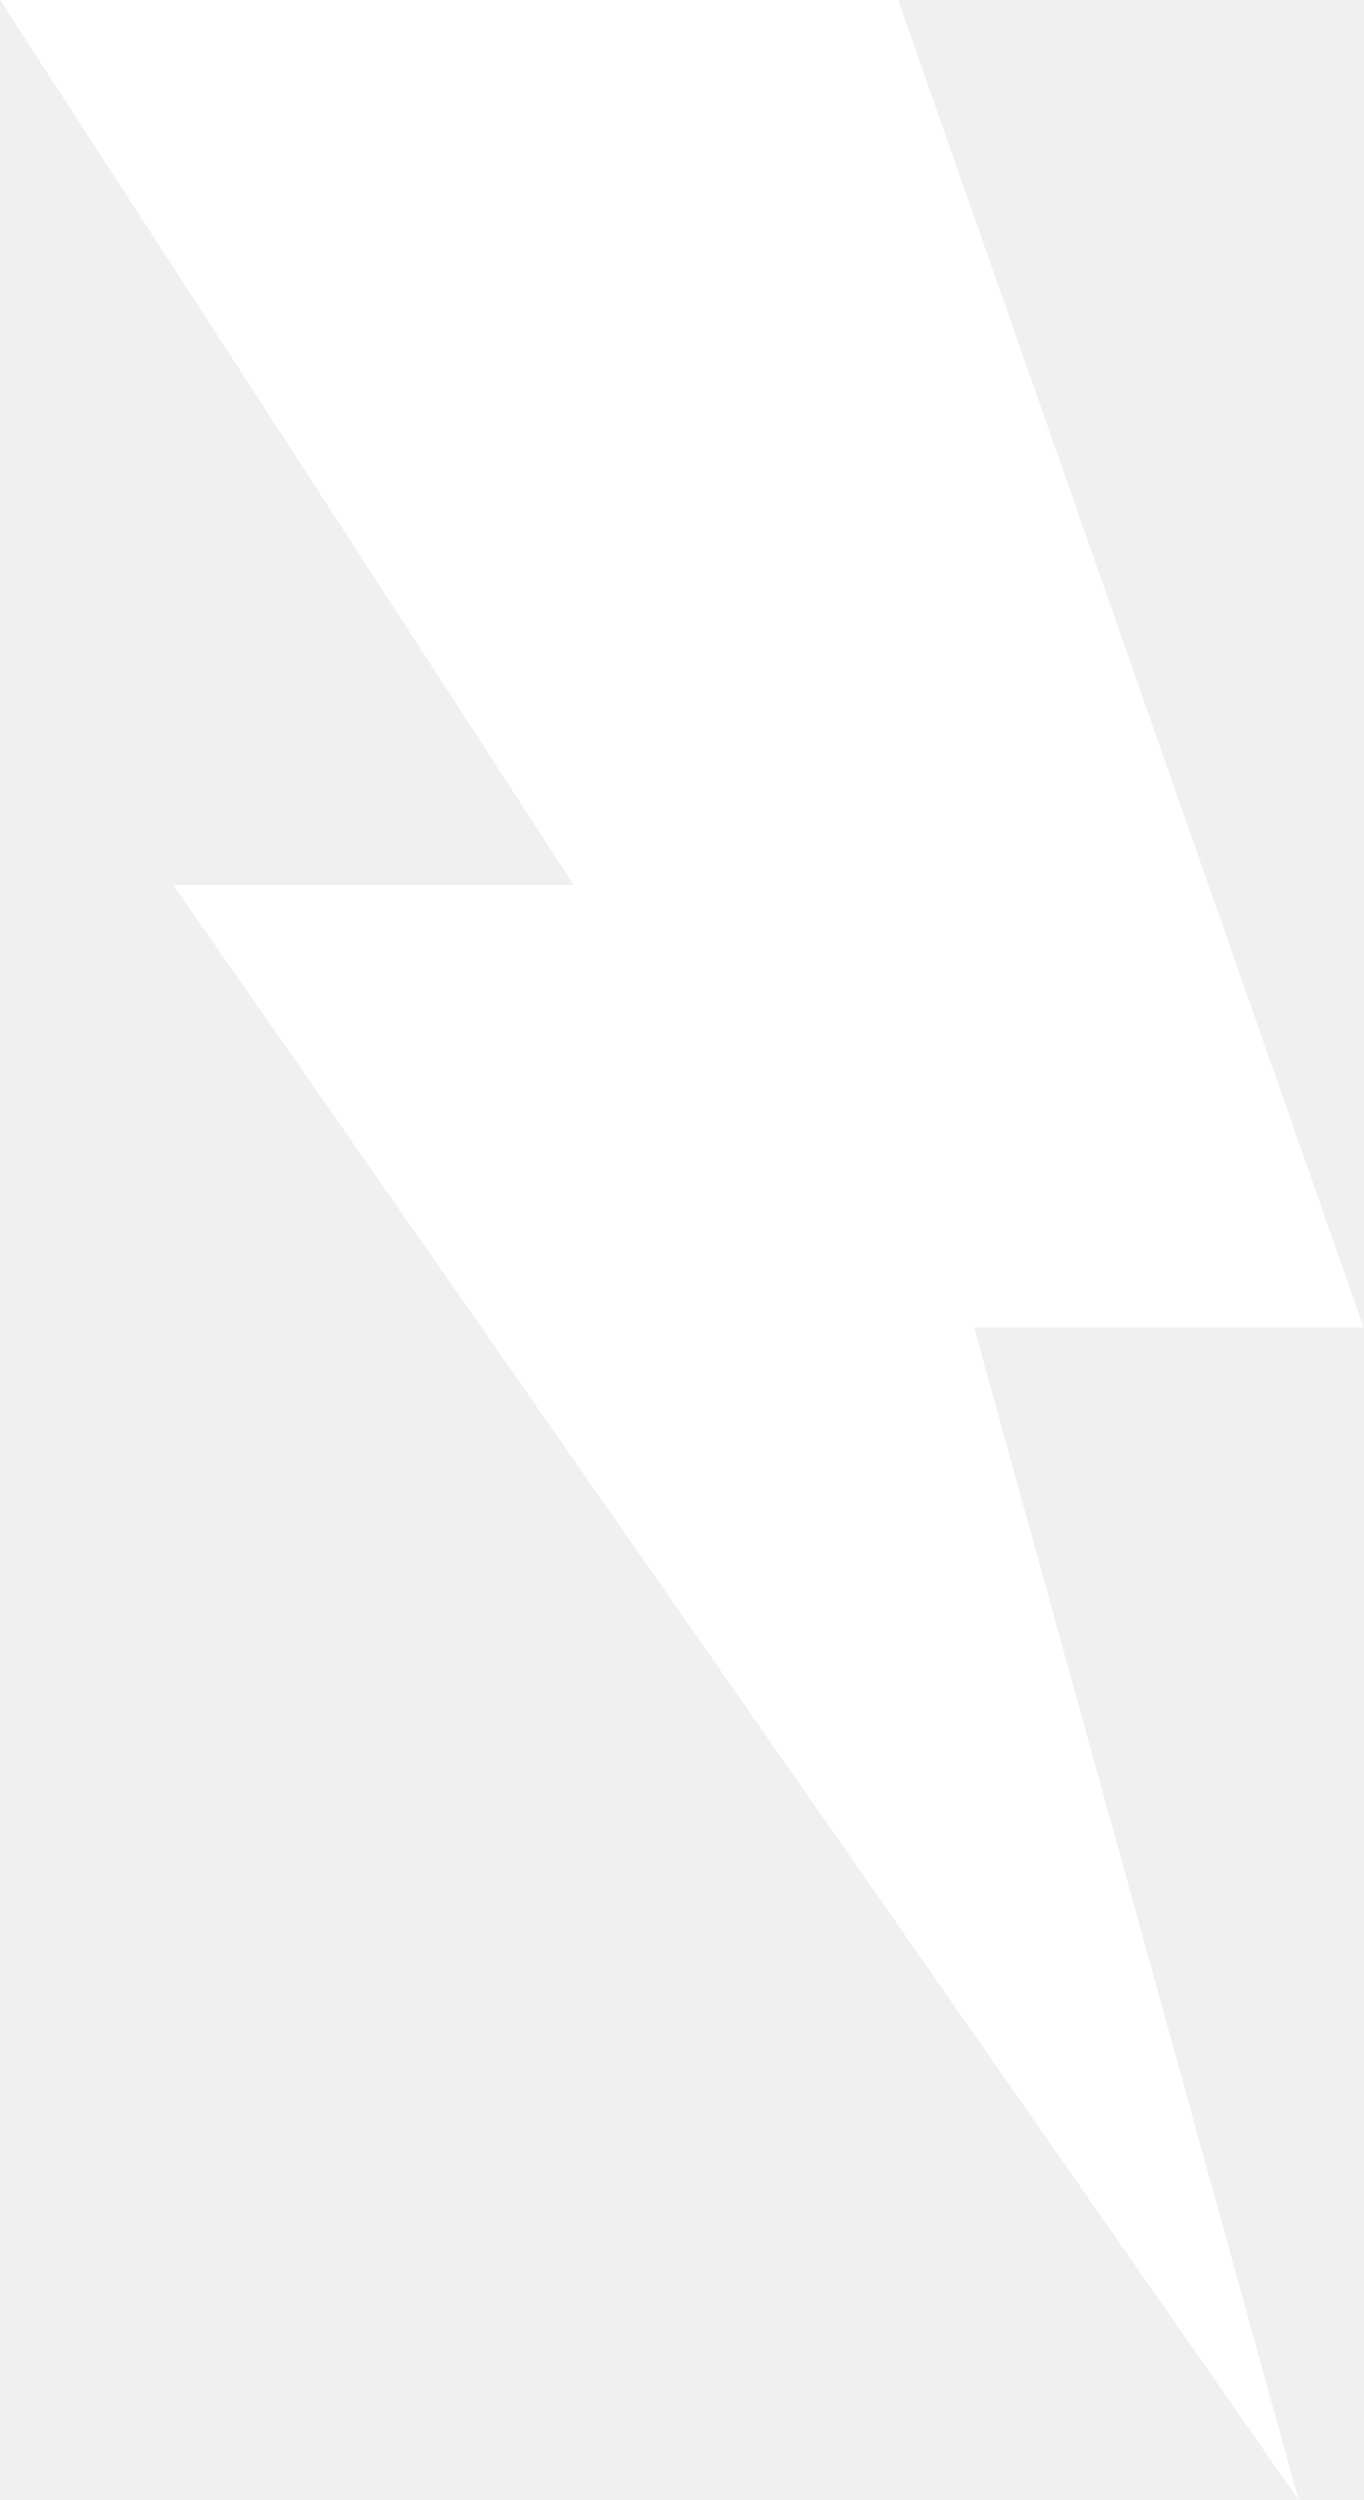
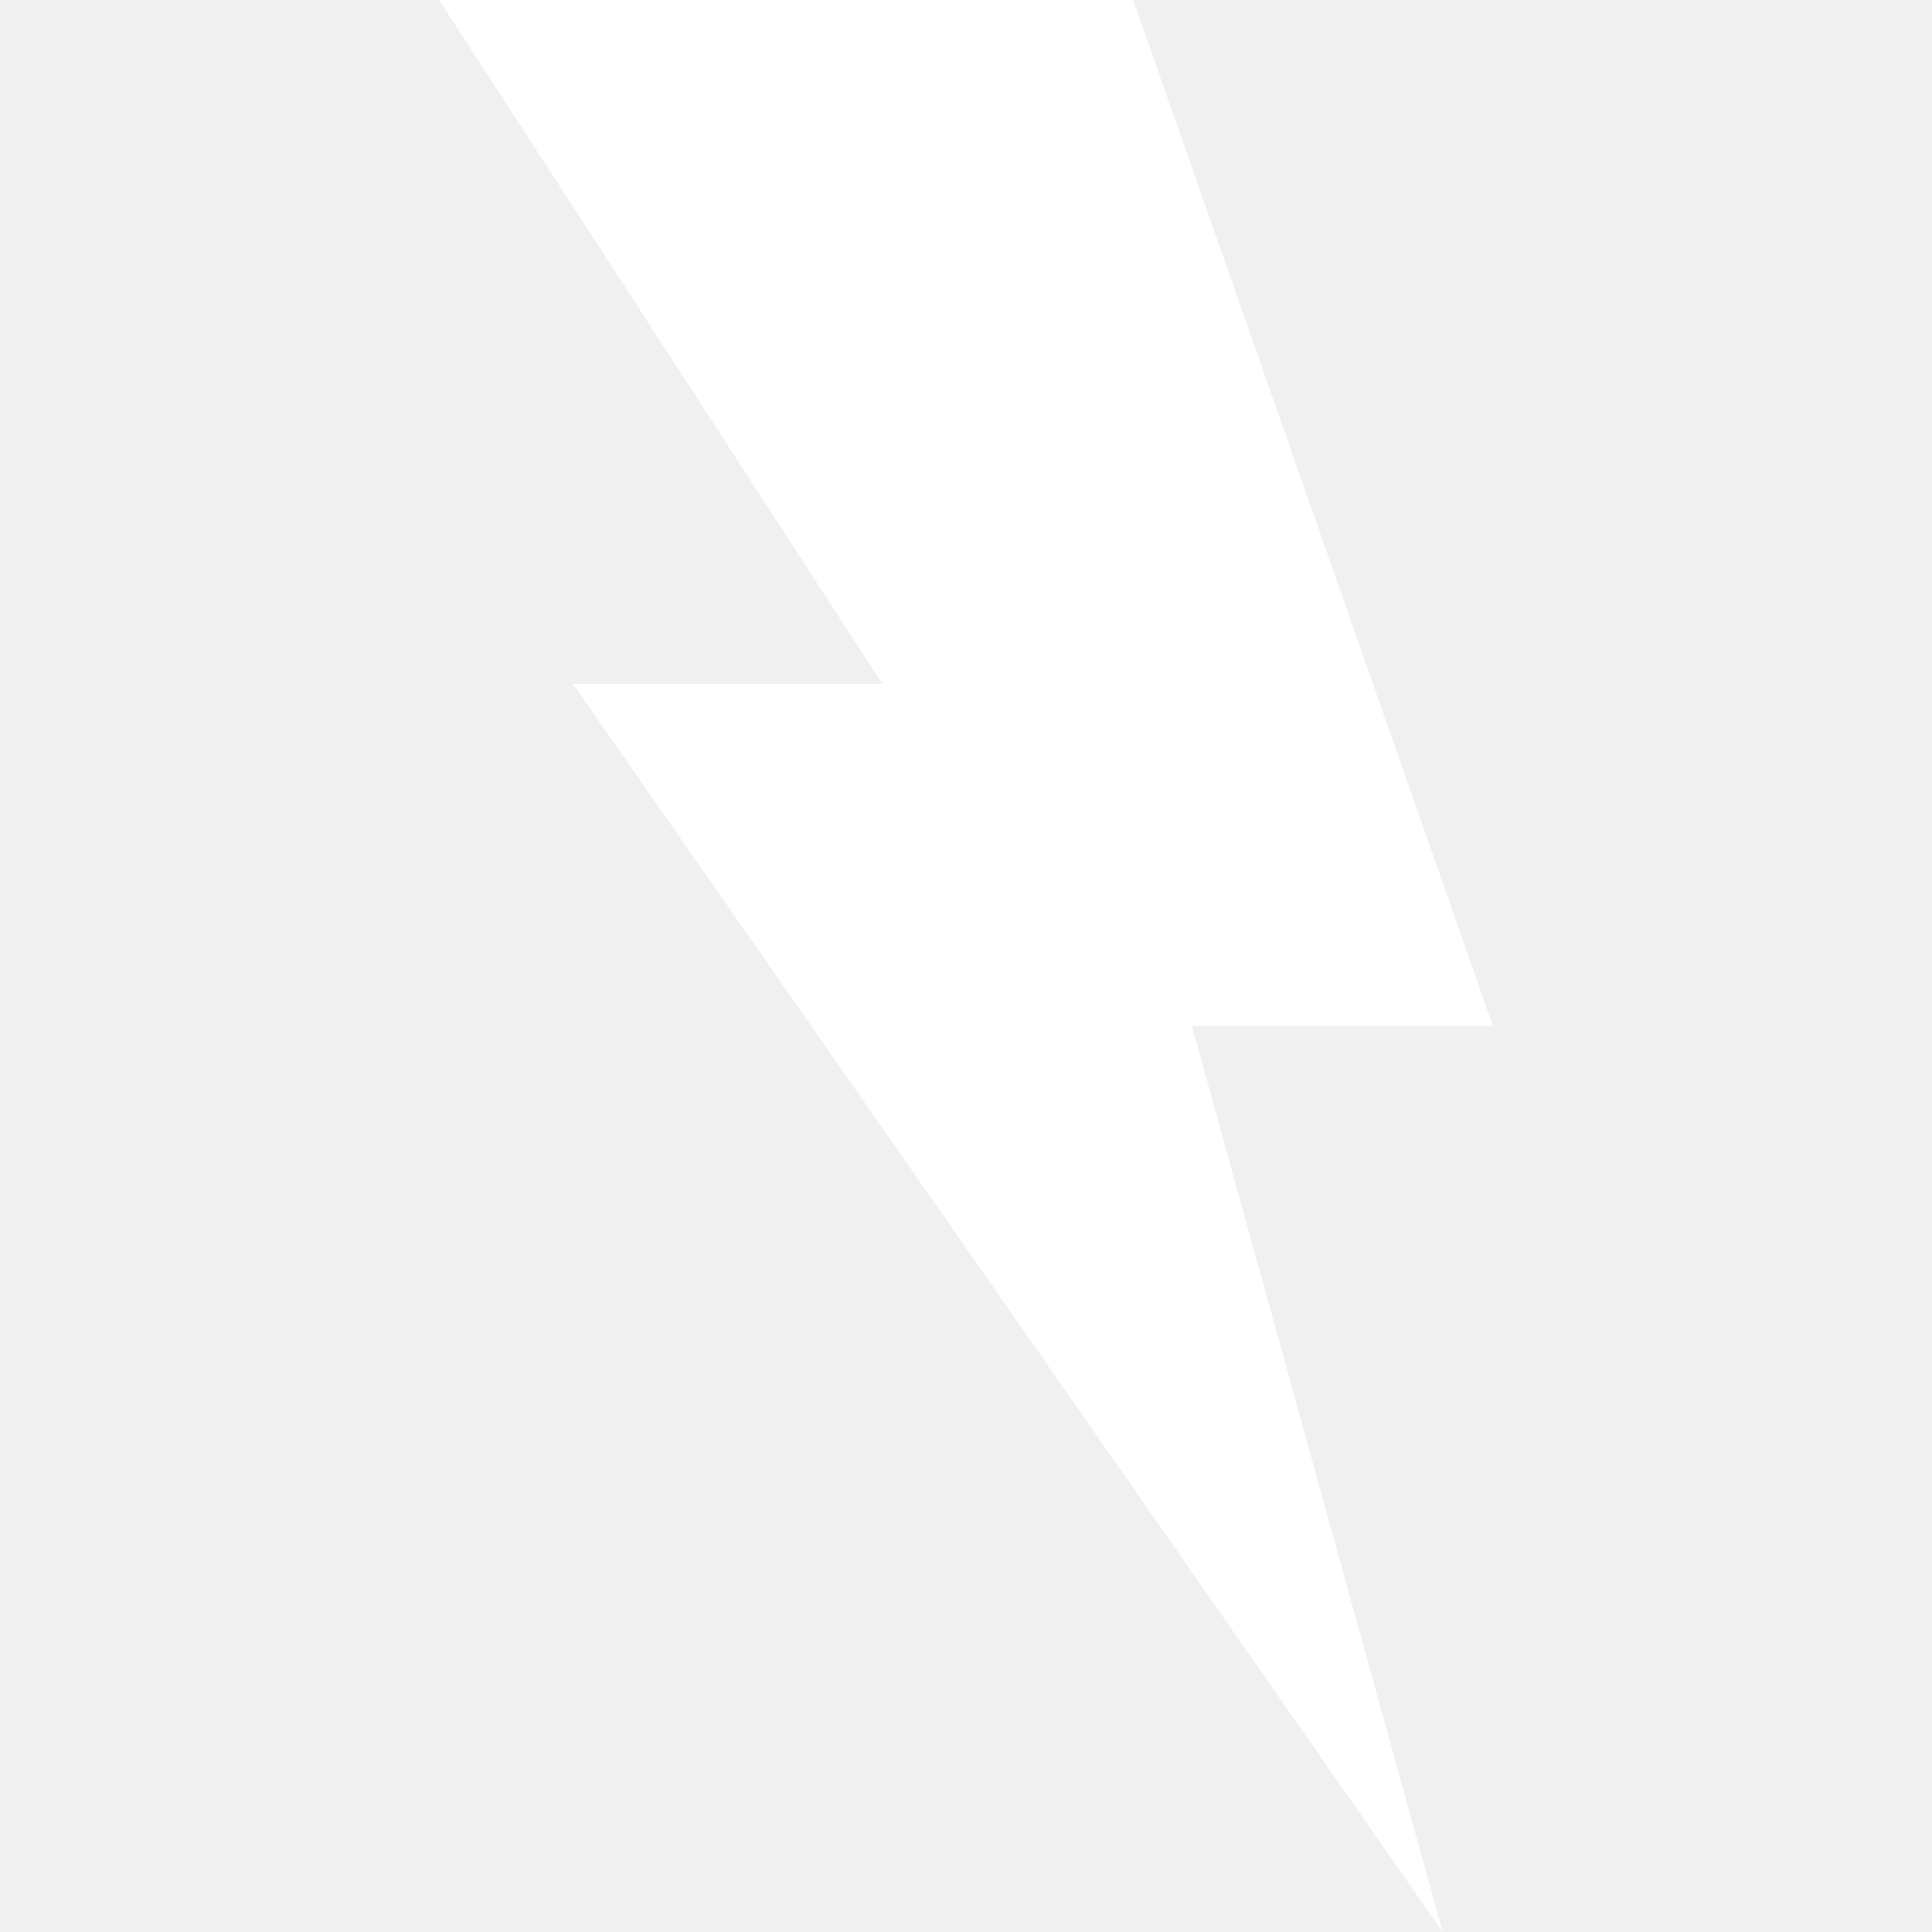
- <svg xmlns="http://www.w3.org/2000/svg" width="6" height="11" viewBox="0 0 6 11" fill="none">
+ <svg xmlns="http://www.w3.org/2000/svg" width="20" height="20" viewBox="0 0 6 11" fill="none">
  <path d="M-1.11759e-07 0H3.952L6 5.841H4.286L5.714 11L0.762 3.894H2.524L-1.11759e-07 0Z" fill="white" />
</svg>
